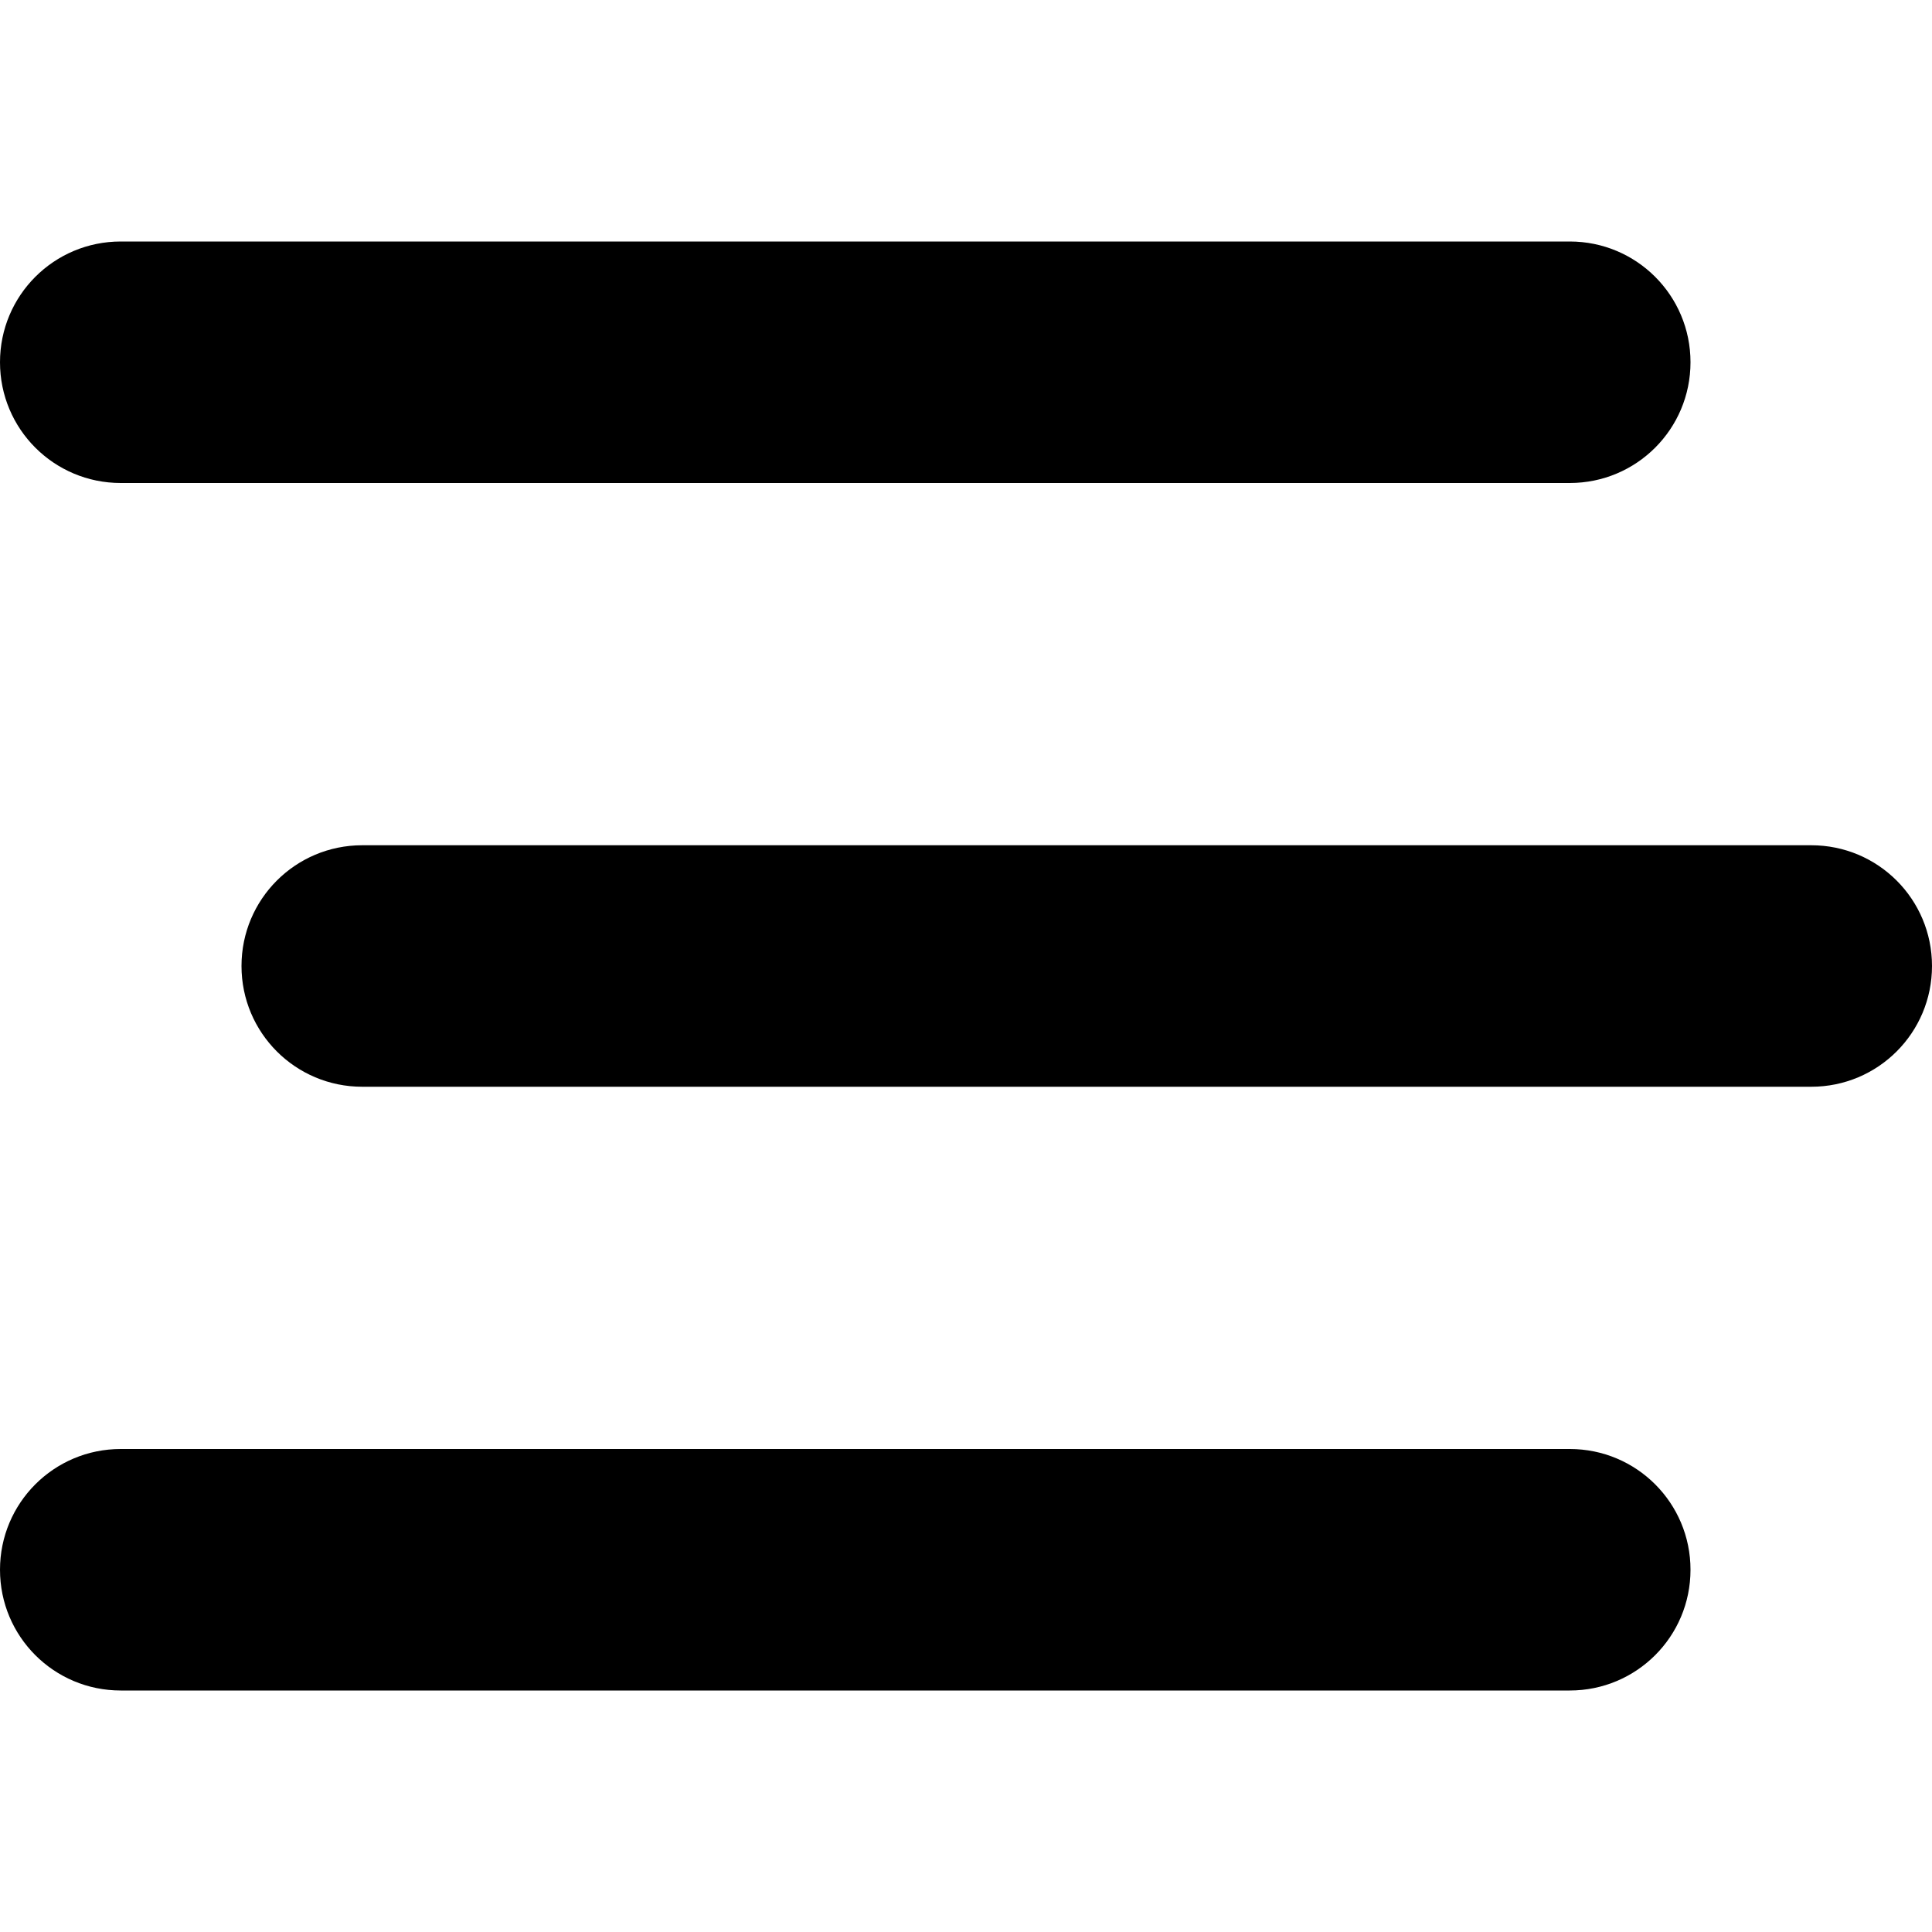
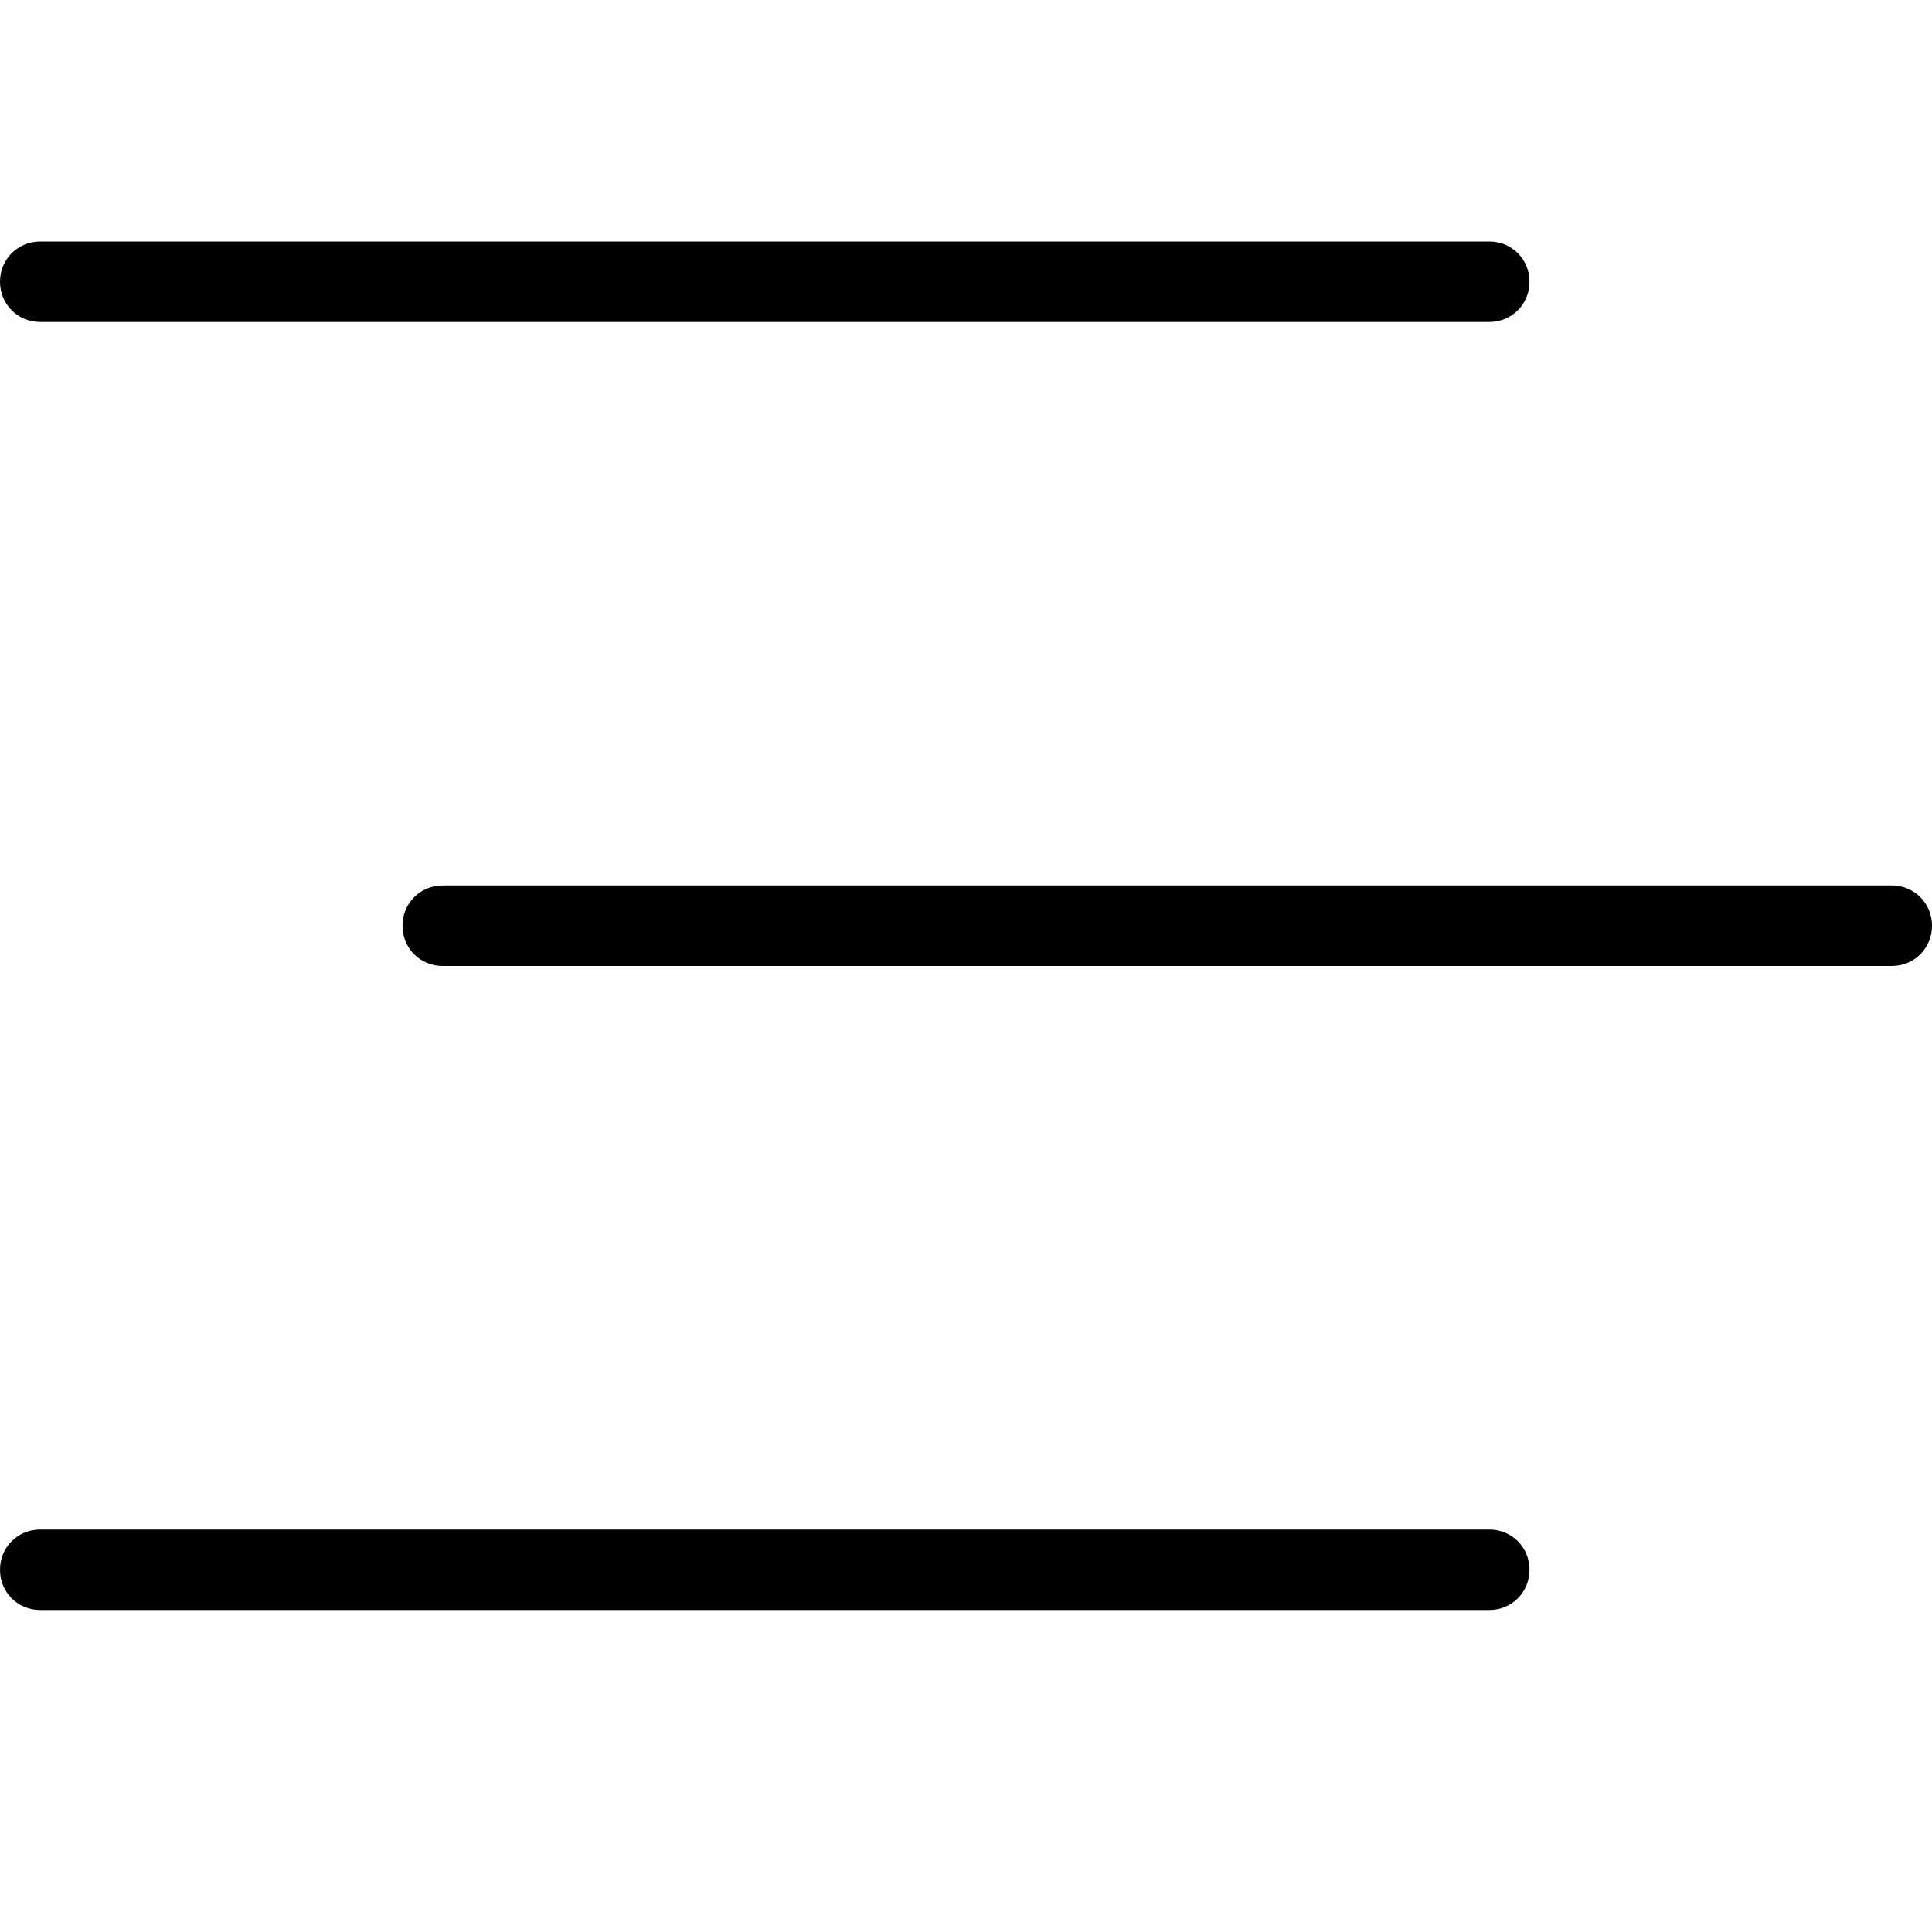
- <svg xmlns="http://www.w3.org/2000/svg" viewBox="0 0 512 512" width="1em" height="1em">
-   <path d="M0 96C0 78.3 14.3 64 32 64l384 0c17.7 0 32 14.3 32 32s-14.3 32-32 32L32 128C14.3 128 0 113.7 0 96zM64 256c0-17.7 14.3-32 32-32l384 0c17.7 0 32 14.3 32 32s-14.3 32-32 32L96 288c-17.7 0-32-14.3-32-32zM448 416c0 17.7-14.3 32-32 32L32 448c-17.7 0-32-14.3-32-32s14.3-32 32-32l384 0c17.7 0 32 14.3 32 32z" />
+ <svg xmlns="http://www.w3.org/2000/svg" id="Layer_1" data-name="Layer 1" viewBox="0 0 24 24" width="512" height="512">
+   <path d="M0,3.5c0-.28,.22-.5,.5-.5H18.5c.28,0,.5,.22,.5,.5s-.22,.5-.5,.5H.5c-.28,0-.5-.22-.5-.5Zm18.5,15.5H.5c-.28,0-.5,.22-.5,.5s.22,.5,.5,.5H18.5c.28,0,.5-.22,.5-.5s-.22-.5-.5-.5Zm5-8H5.5c-.28,0-.5,.22-.5,.5s.22,.5,.5,.5H23.5c.28,0,.5-.22,.5-.5s-.22-.5-.5-.5Z" />
</svg>
